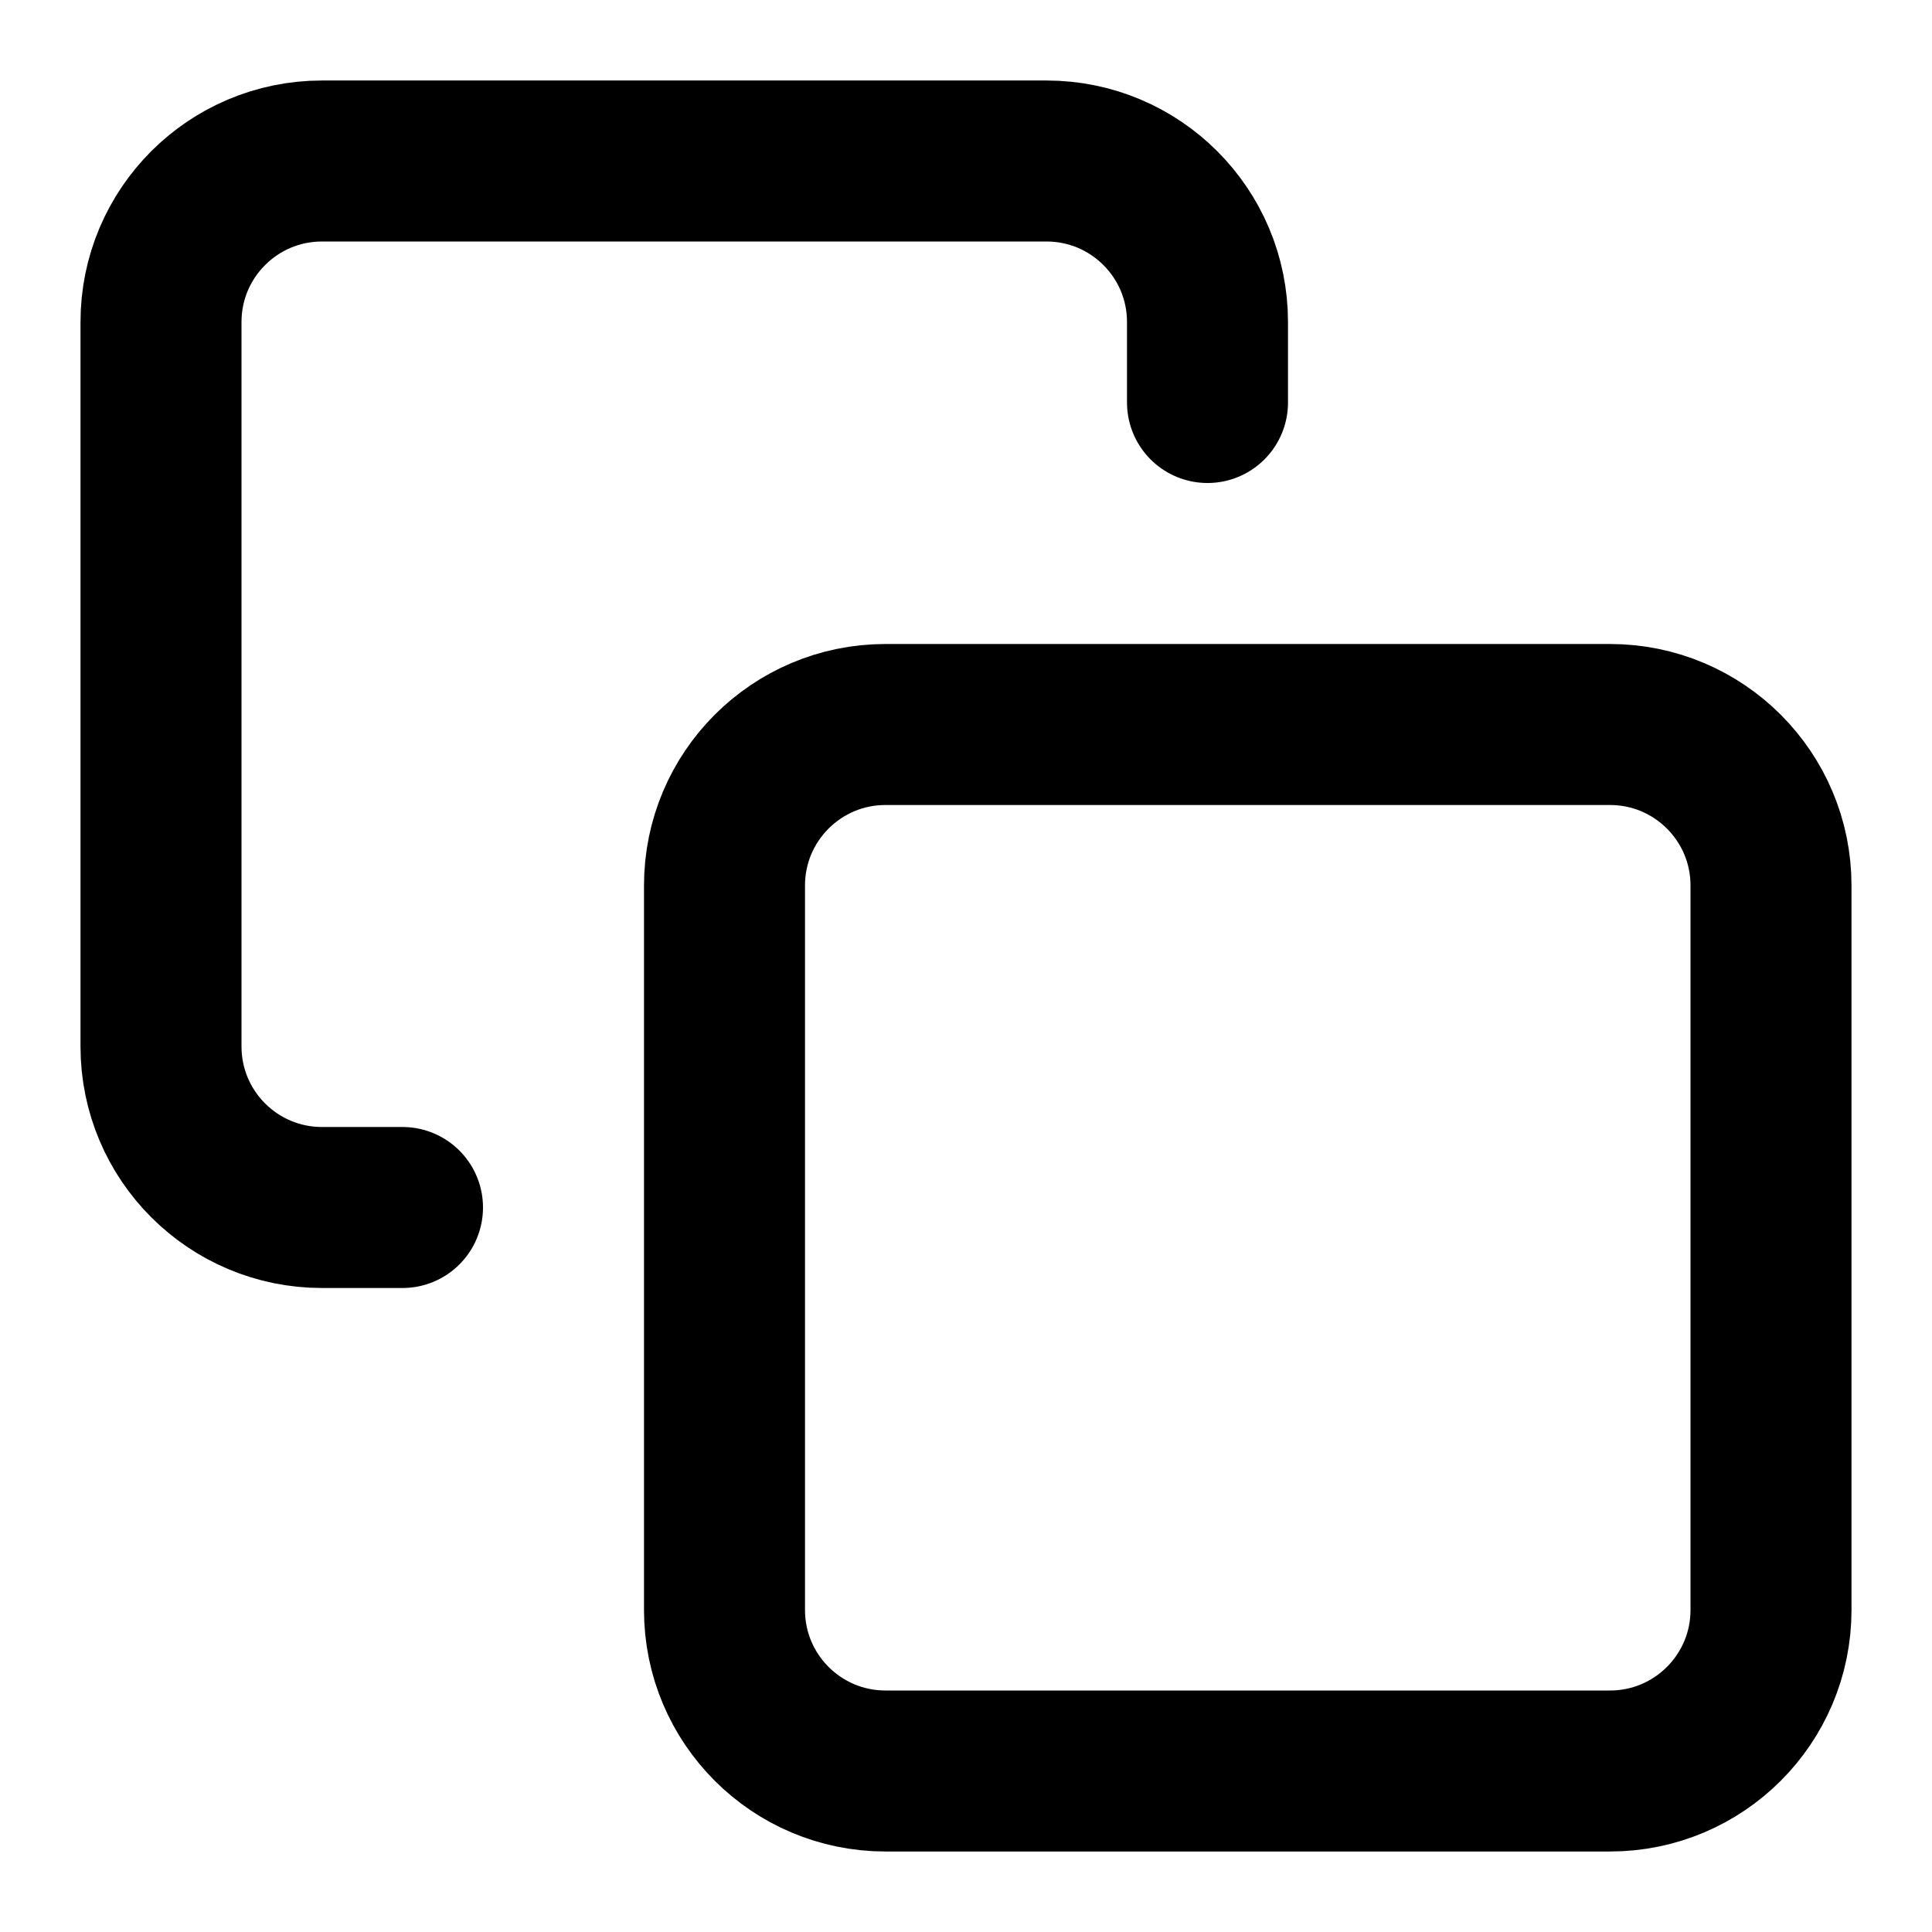
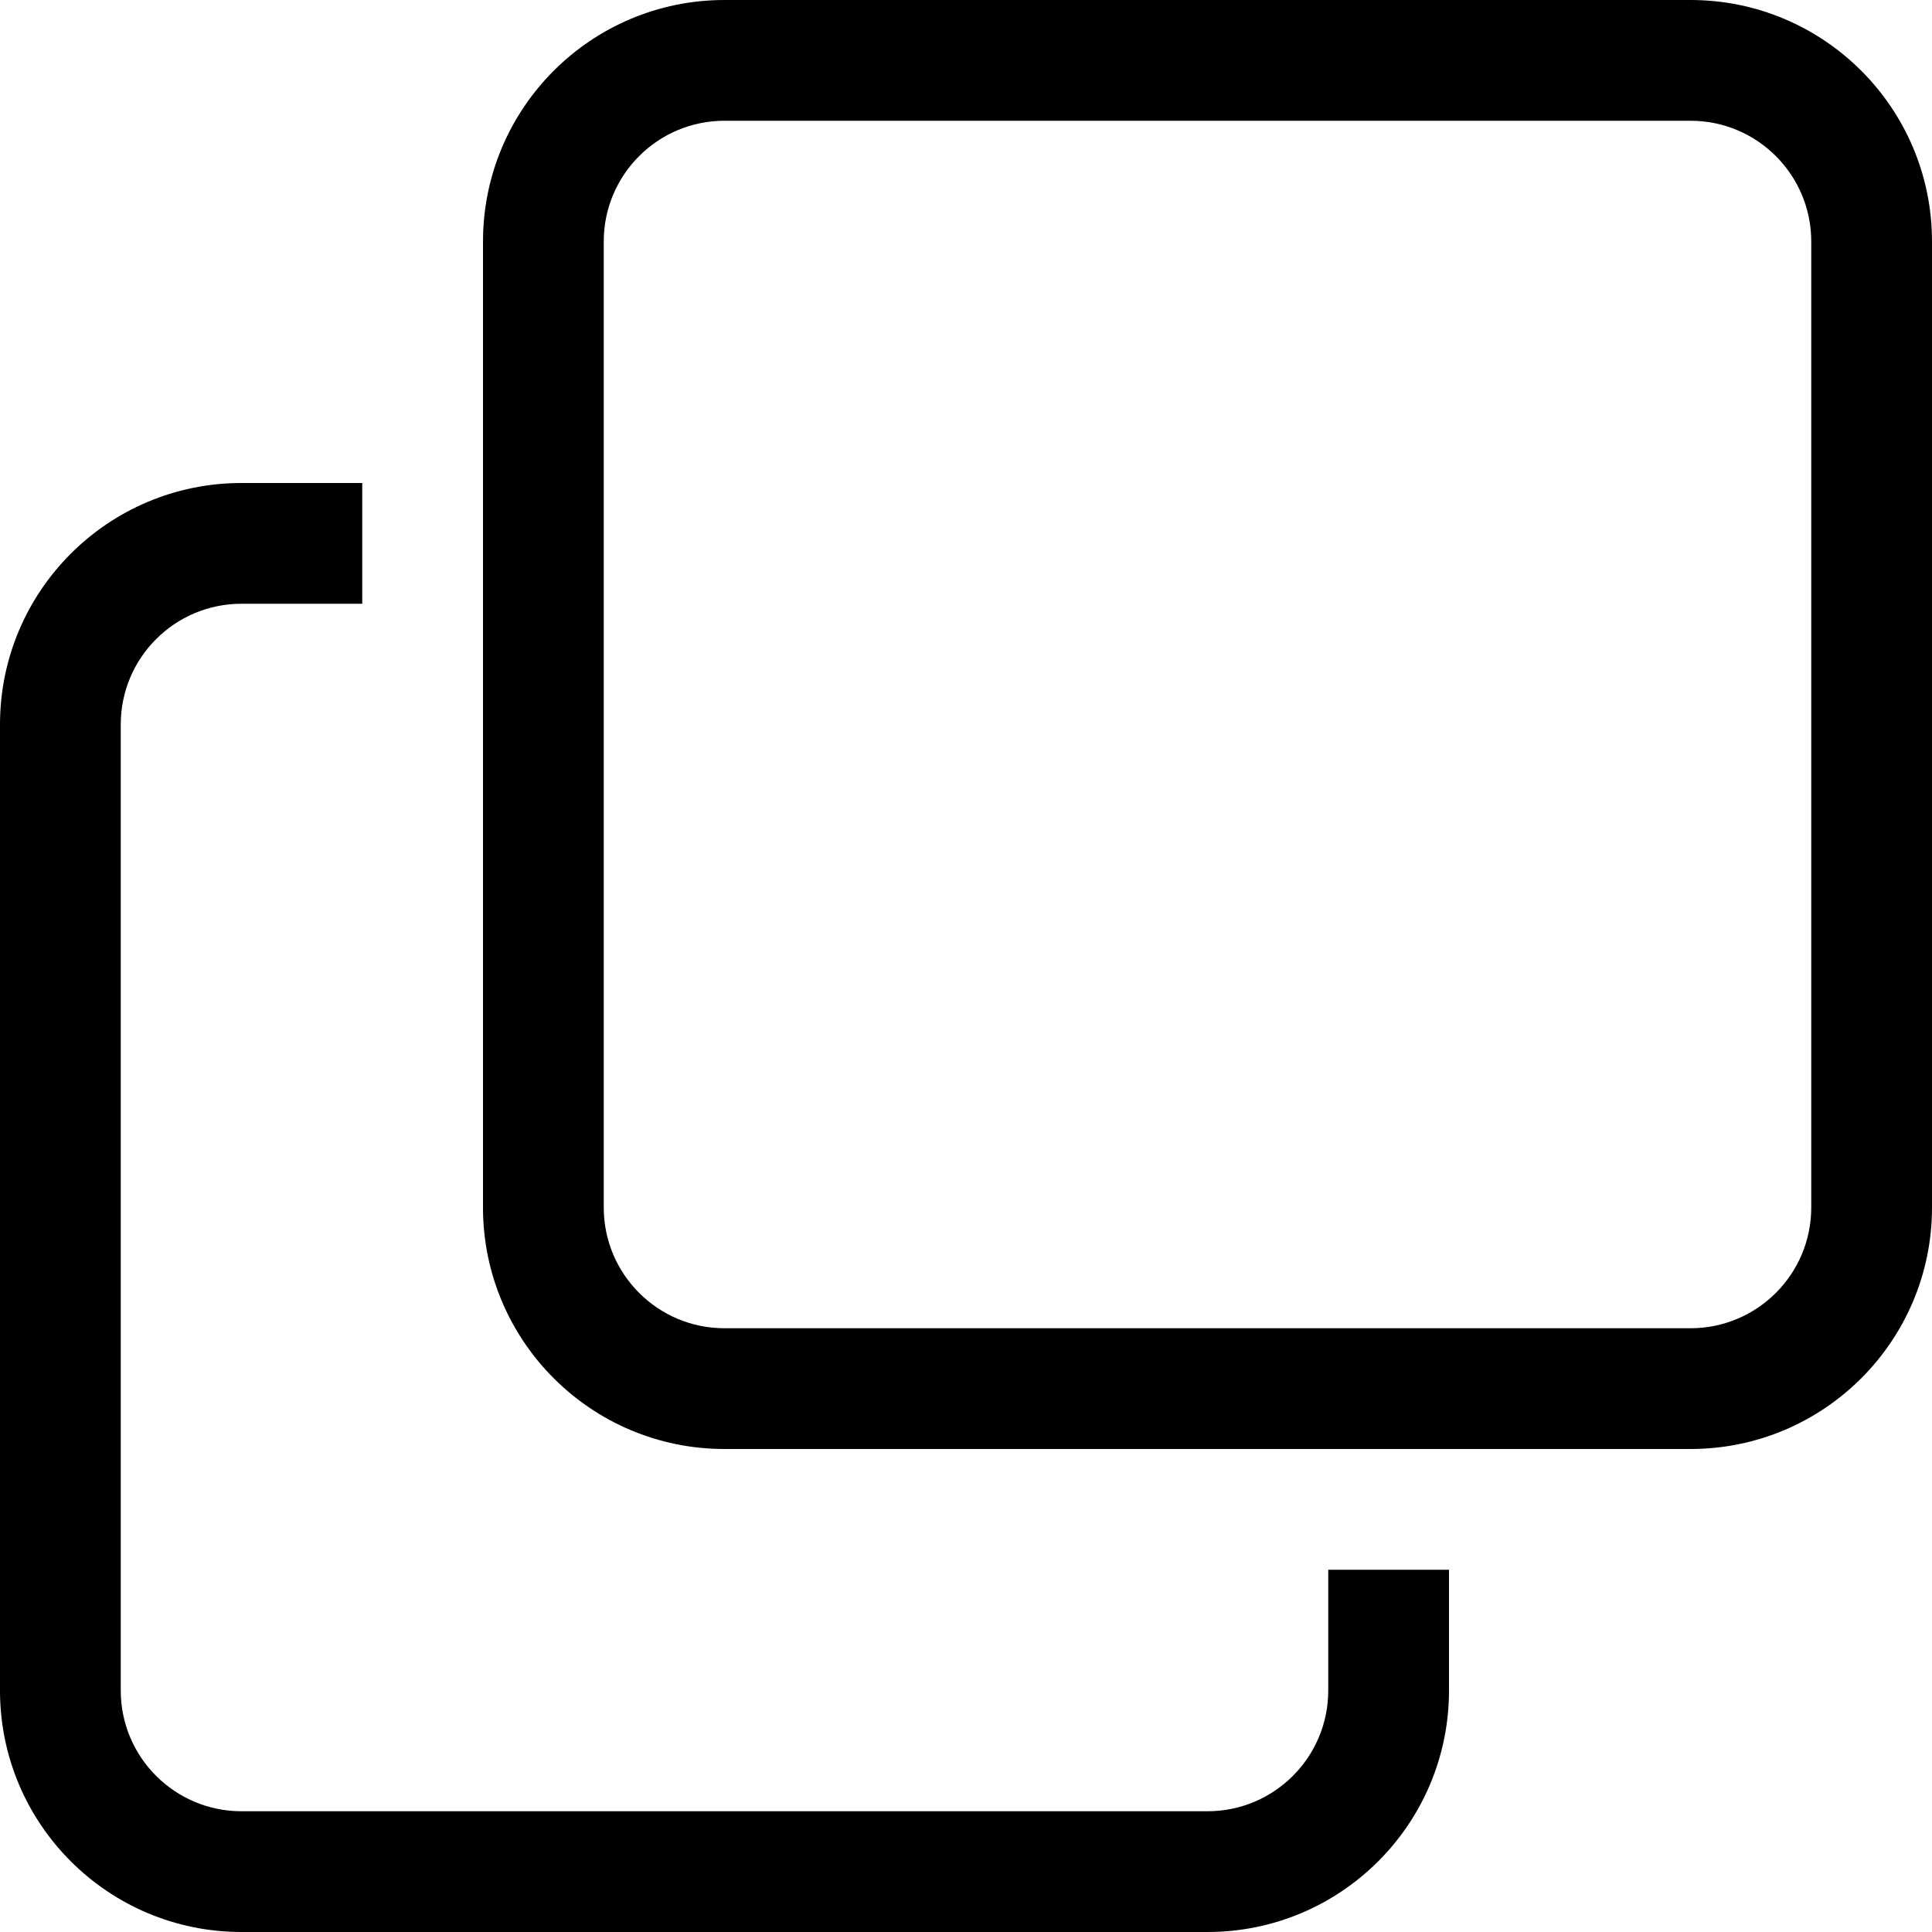
- <svg xmlns="http://www.w3.org/2000/svg" width="24" height="24" viewBox="0 0 24 24" fill="none" stroke="currentColor" stroke-width="2" stroke-linecap="round" stroke-linejoin="round" class="feather feather-copy">
-   <rect x="9" y="9" width="13" height="13" rx="2" ry="2" />
-   <path d="M5 15H4a2 2 0 0 1-2-2V4a2 2 0 0 1 2-2h9a2 2 0 0 1 2 2v1" />
+ <svg xmlns="http://www.w3.org/2000/svg" width="16" height="16" fill="currentColor" class="bi bi-copy" viewBox="0 0 16 16">
+   <path fill-rule="evenodd" d="M4 2a2 2 0 0 1 2-2h8a2 2 0 0 1 2 2v8a2 2 0 0 1-2 2H6a2 2 0 0 1-2-2zm2-1a1 1 0 0 0-1 1v8a1 1 0 0 0 1 1h8a1 1 0 0 0 1-1V2a1 1 0 0 0-1-1zM2 5a1 1 0 0 0-1 1v8a1 1 0 0 0 1 1h8a1 1 0 0 0 1-1v-1h1v1a2 2 0 0 1-2 2H2a2 2 0 0 1-2-2V6a2 2 0 0 1 2-2h1v1z" />
</svg>
